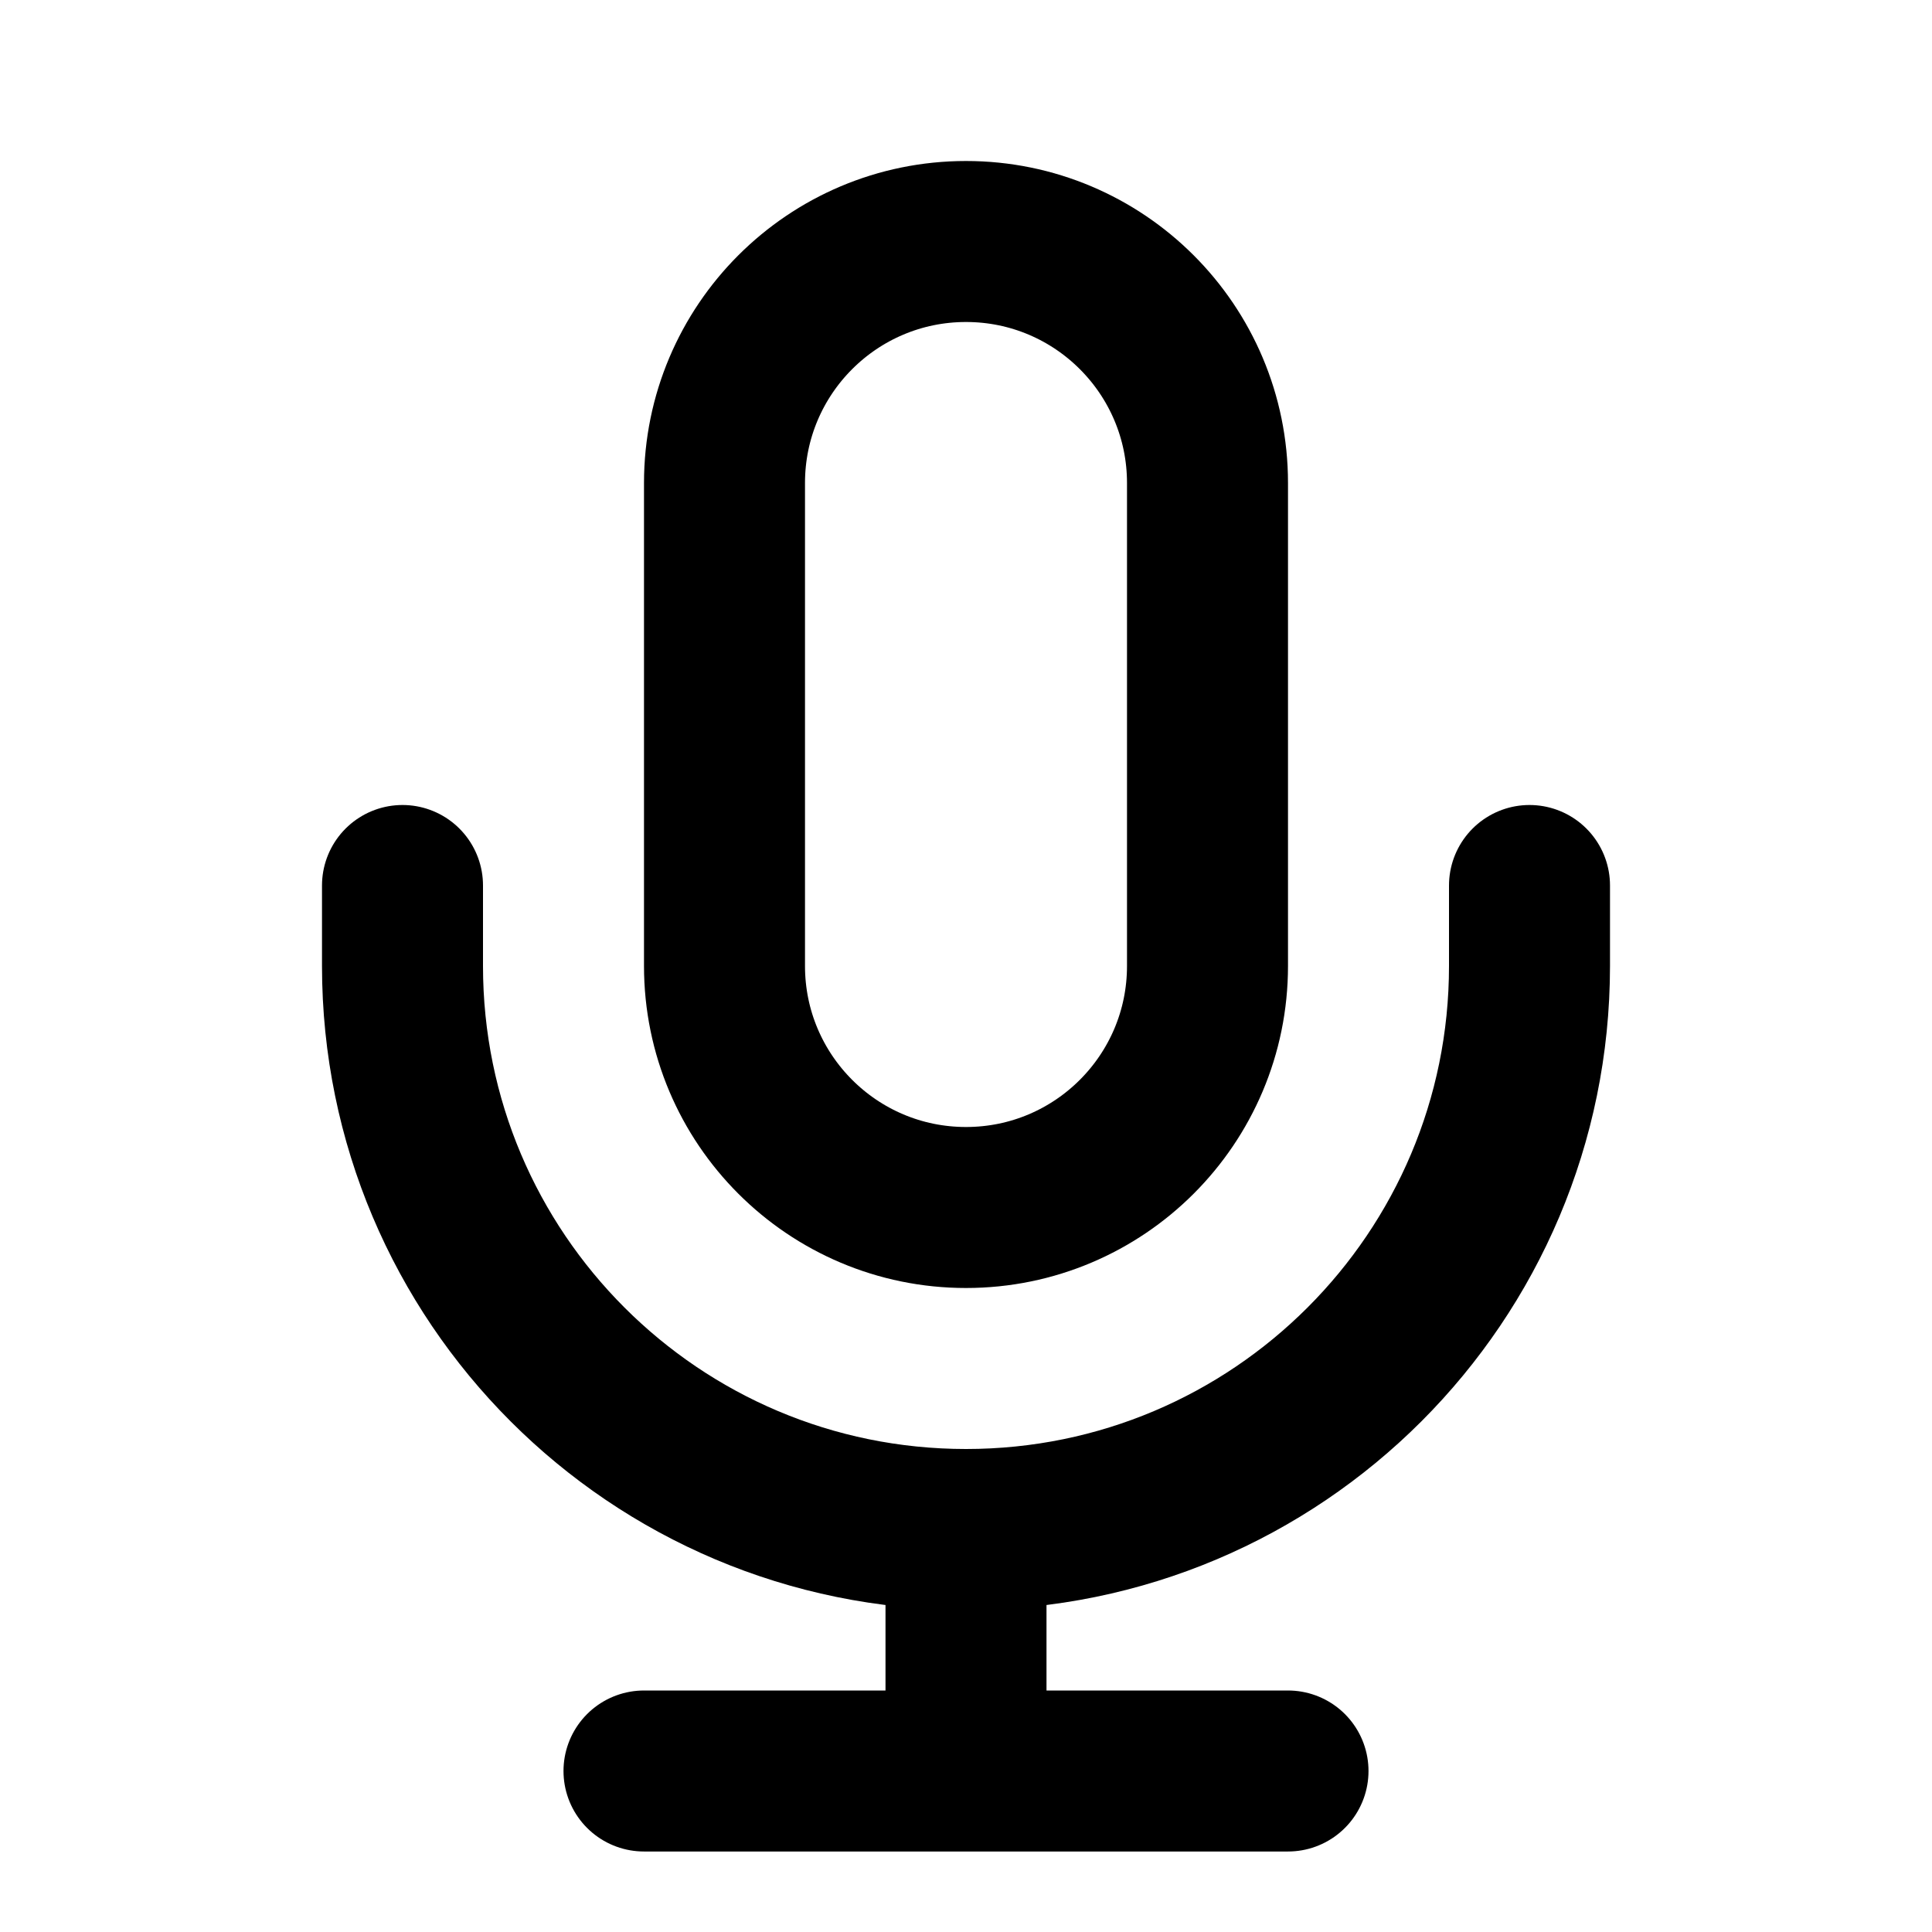
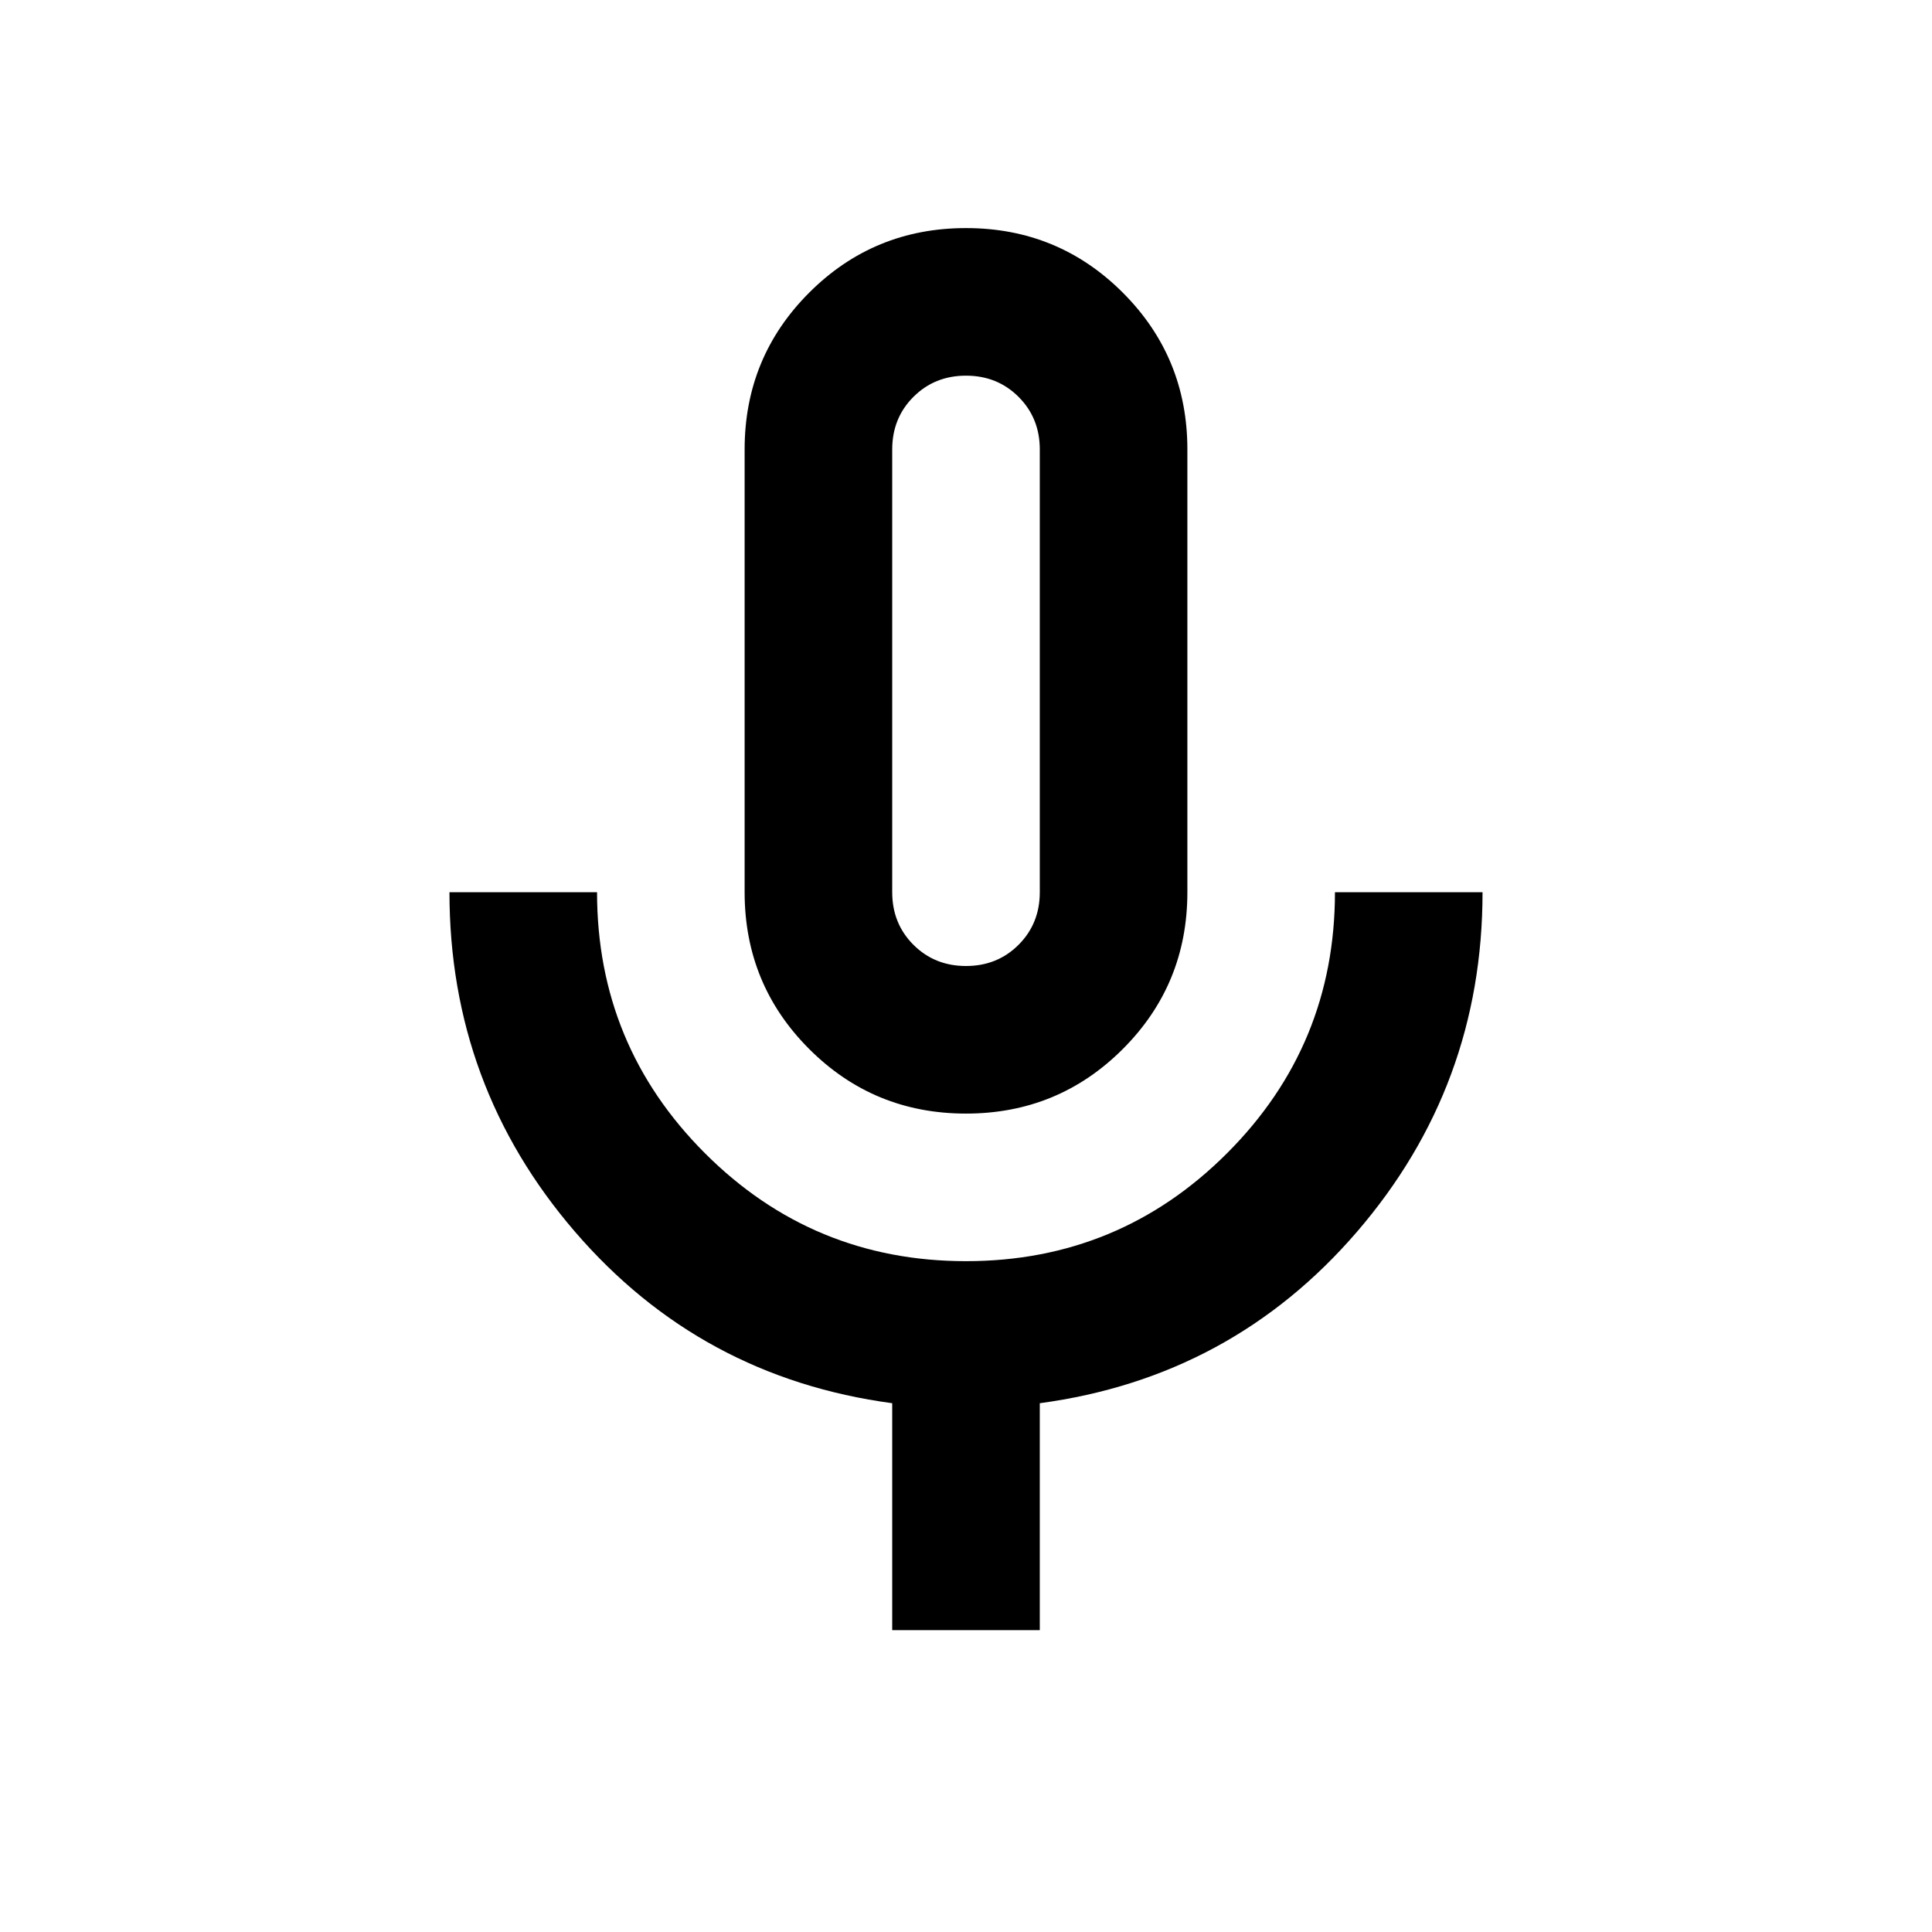
- <svg xmlns="http://www.w3.org/2000/svg" width="24" height="24" viewBox="0 0 24 24" fill="none" color="#000000" stroke="currentColor" stroke-width="2" stroke-linecap="round" stroke-linejoin="round">
-   <rect x="9" y="3" width="6" height="12" rx="3" />
-   <path d="M5.0 11.0V12.0C5 15.866 8.134 19 12 19C15.866 19 19 15.866 19 12.0L19.0 11.0M12.0 19.0V22.0M8.0 22.0H16.0" />
+ <svg xmlns="http://www.w3.org/2000/svg" width="24" height="24" viewBox="0 0 24 24" fill="none" color="#000000">
+   <g transform="translate(1 23) scale(0.02291667)" fill="currentColor">
+     <path d="M480-400q-50 0-85-35t-35-85v-240q0-50 35-85t85-35q50 0 85 35t35 85v240q0 50-35 85t-85 35Zm0-240Zm-40 520v-123q-104-14-172-93t-68-184h80q0 83 58.5 141.5T480-320q83 0 141.5-58.5T680-520h80q0 105-68 184t-172 93v123h-80Zm40-360q17 0 28.5-11.5T520-520v-240q0-17-11.5-28.5T480-800q-17 0-28.5 11.5T440-760v240q0 17 11.5 28.5T480-480Z" />
+   </g>
</svg>
